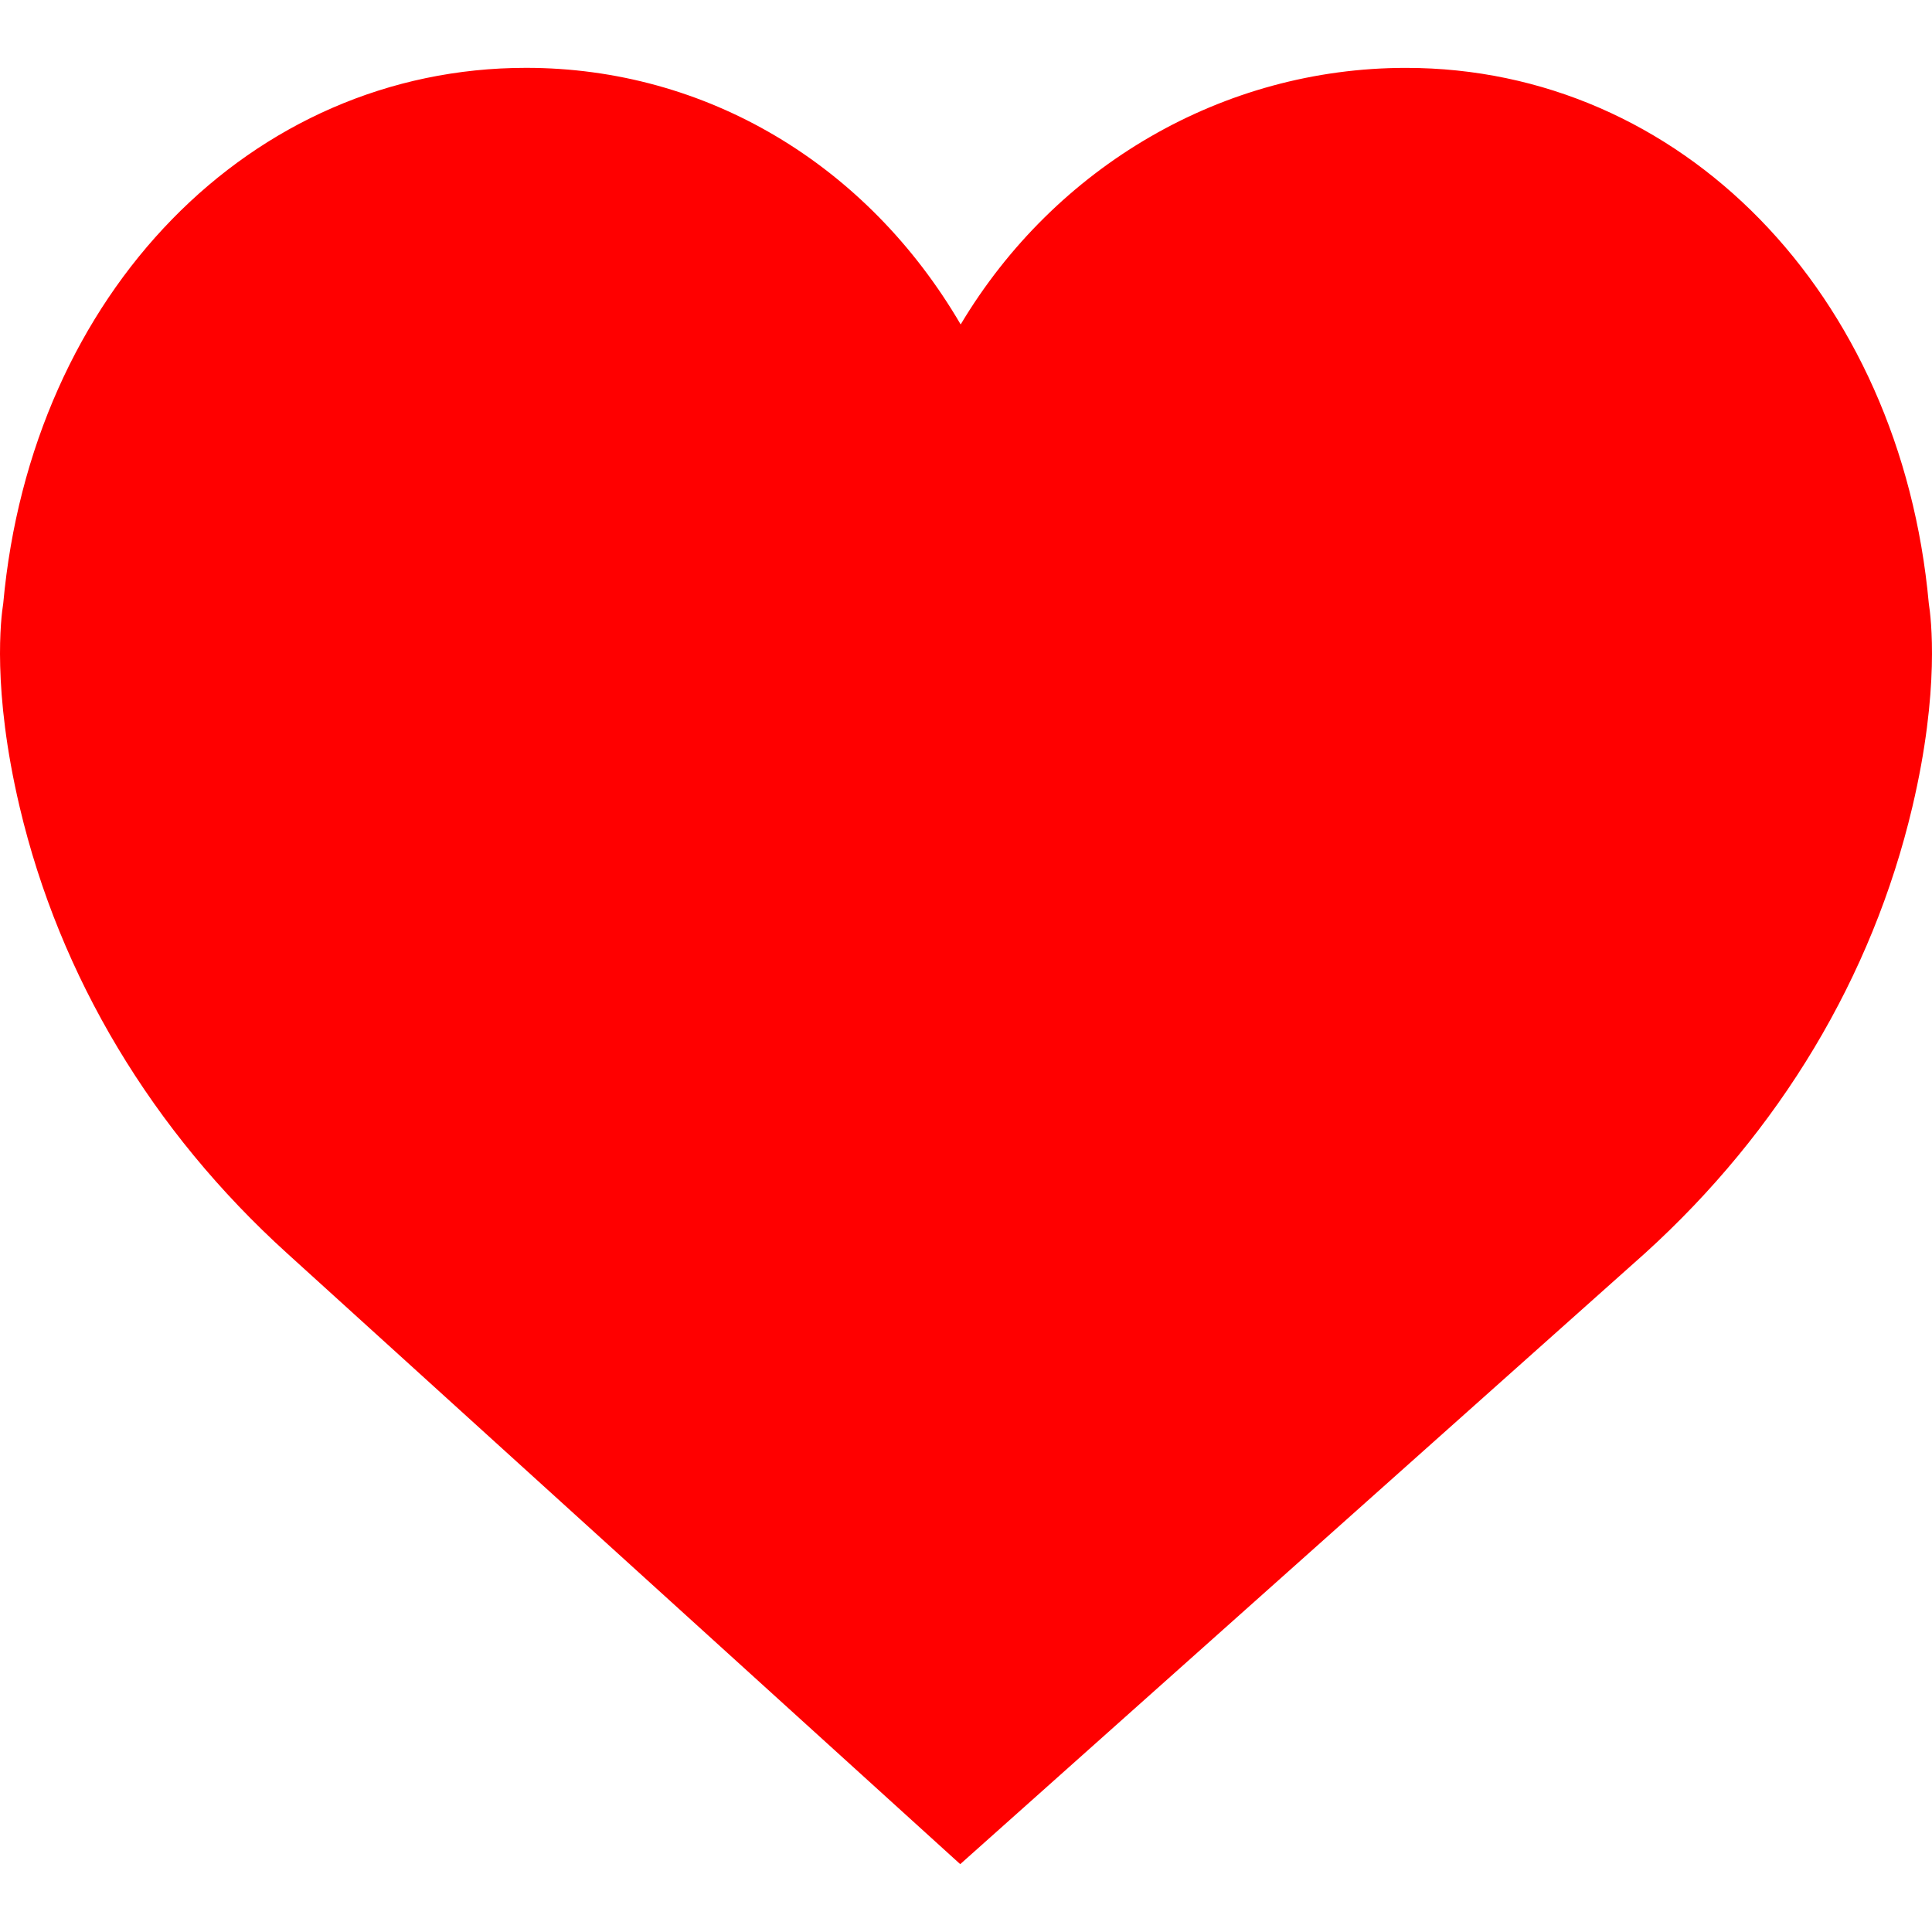
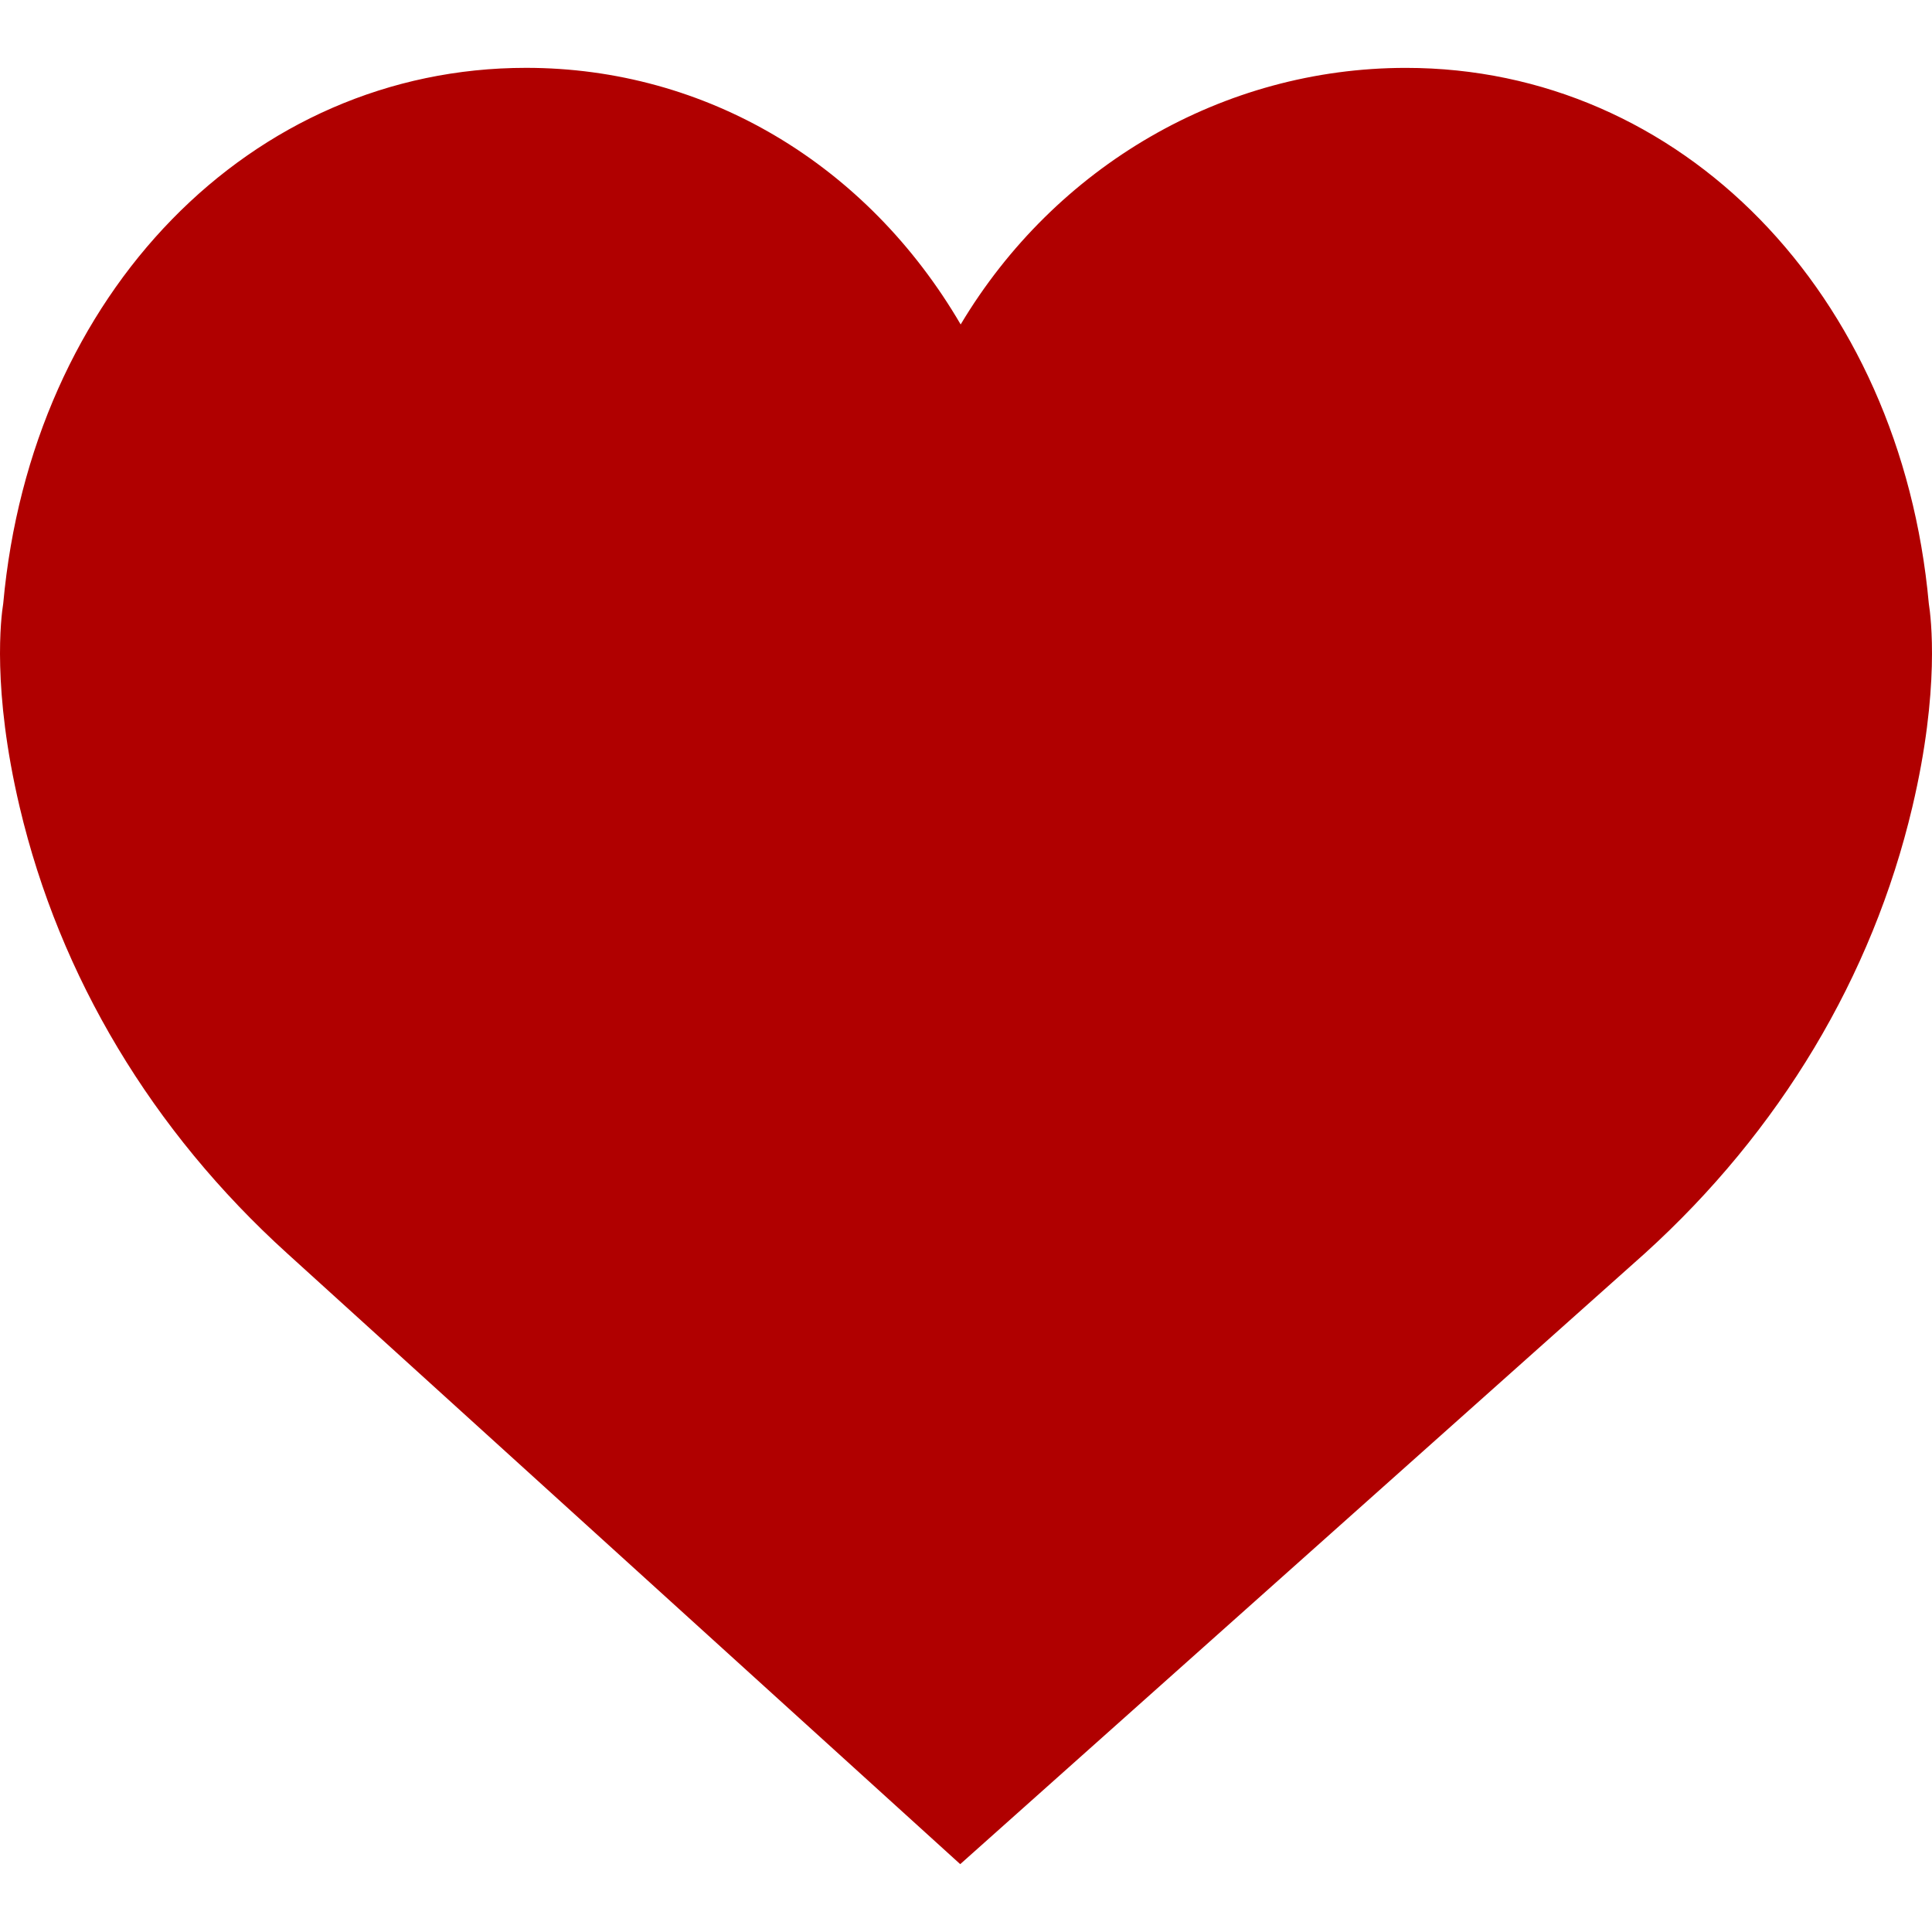
<svg xmlns="http://www.w3.org/2000/svg" version="1.1" id="Capa_1" x="0px" y="0px" viewBox="0 0 51.997 51.997" style="enable-background:new 0 0 51.997 51.997;" xml:space="preserve">
-   <path d="M51.911,16.242C51.152,7.888,45.239,1.827,37.839,1.827c-4.93,0-9.444,2.653-11.984,6.905  c-2.517-4.307-6.846-6.906-11.697-6.906c-7.399,0-13.313,6.061-14.071,14.415c-0.06,0.369-0.306,2.311,0.442,5.478  c1.078,4.568,3.568,8.723,7.199,12.013l18.115,16.439l18.426-16.438c3.631-3.291,6.121-7.445,7.199-12.014  C52.216,18.553,51.97,16.611,51.911,16.242z" fill="#ff0000" />
+   <path d="M51.911,16.242C51.152,7.888,45.239,1.827,37.839,1.827c-4.93,0-9.444,2.653-11.984,6.905  c-2.517-4.307-6.846-6.906-11.697-6.906c-7.399,0-13.313,6.061-14.071,14.415c-0.06,0.369-0.306,2.311,0.442,5.478  c1.078,4.568,3.568,8.723,7.199,12.013l18.115,16.439l18.426-16.438c3.631-3.291,6.121-7.445,7.199-12.014  C52.216,18.553,51.97,16.611,51.911,16.242z" fill="#B00000" />
  <g>
</g>
  <g>
</g>
  <g>
</g>
  <g>
</g>
  <g>
</g>
  <g>
</g>
  <g>
</g>
  <g>
</g>
  <g>
</g>
  <g>
</g>
  <g>
</g>
  <g>
</g>
  <g>
</g>
  <g>
</g>
  <g>
</g>
</svg>
